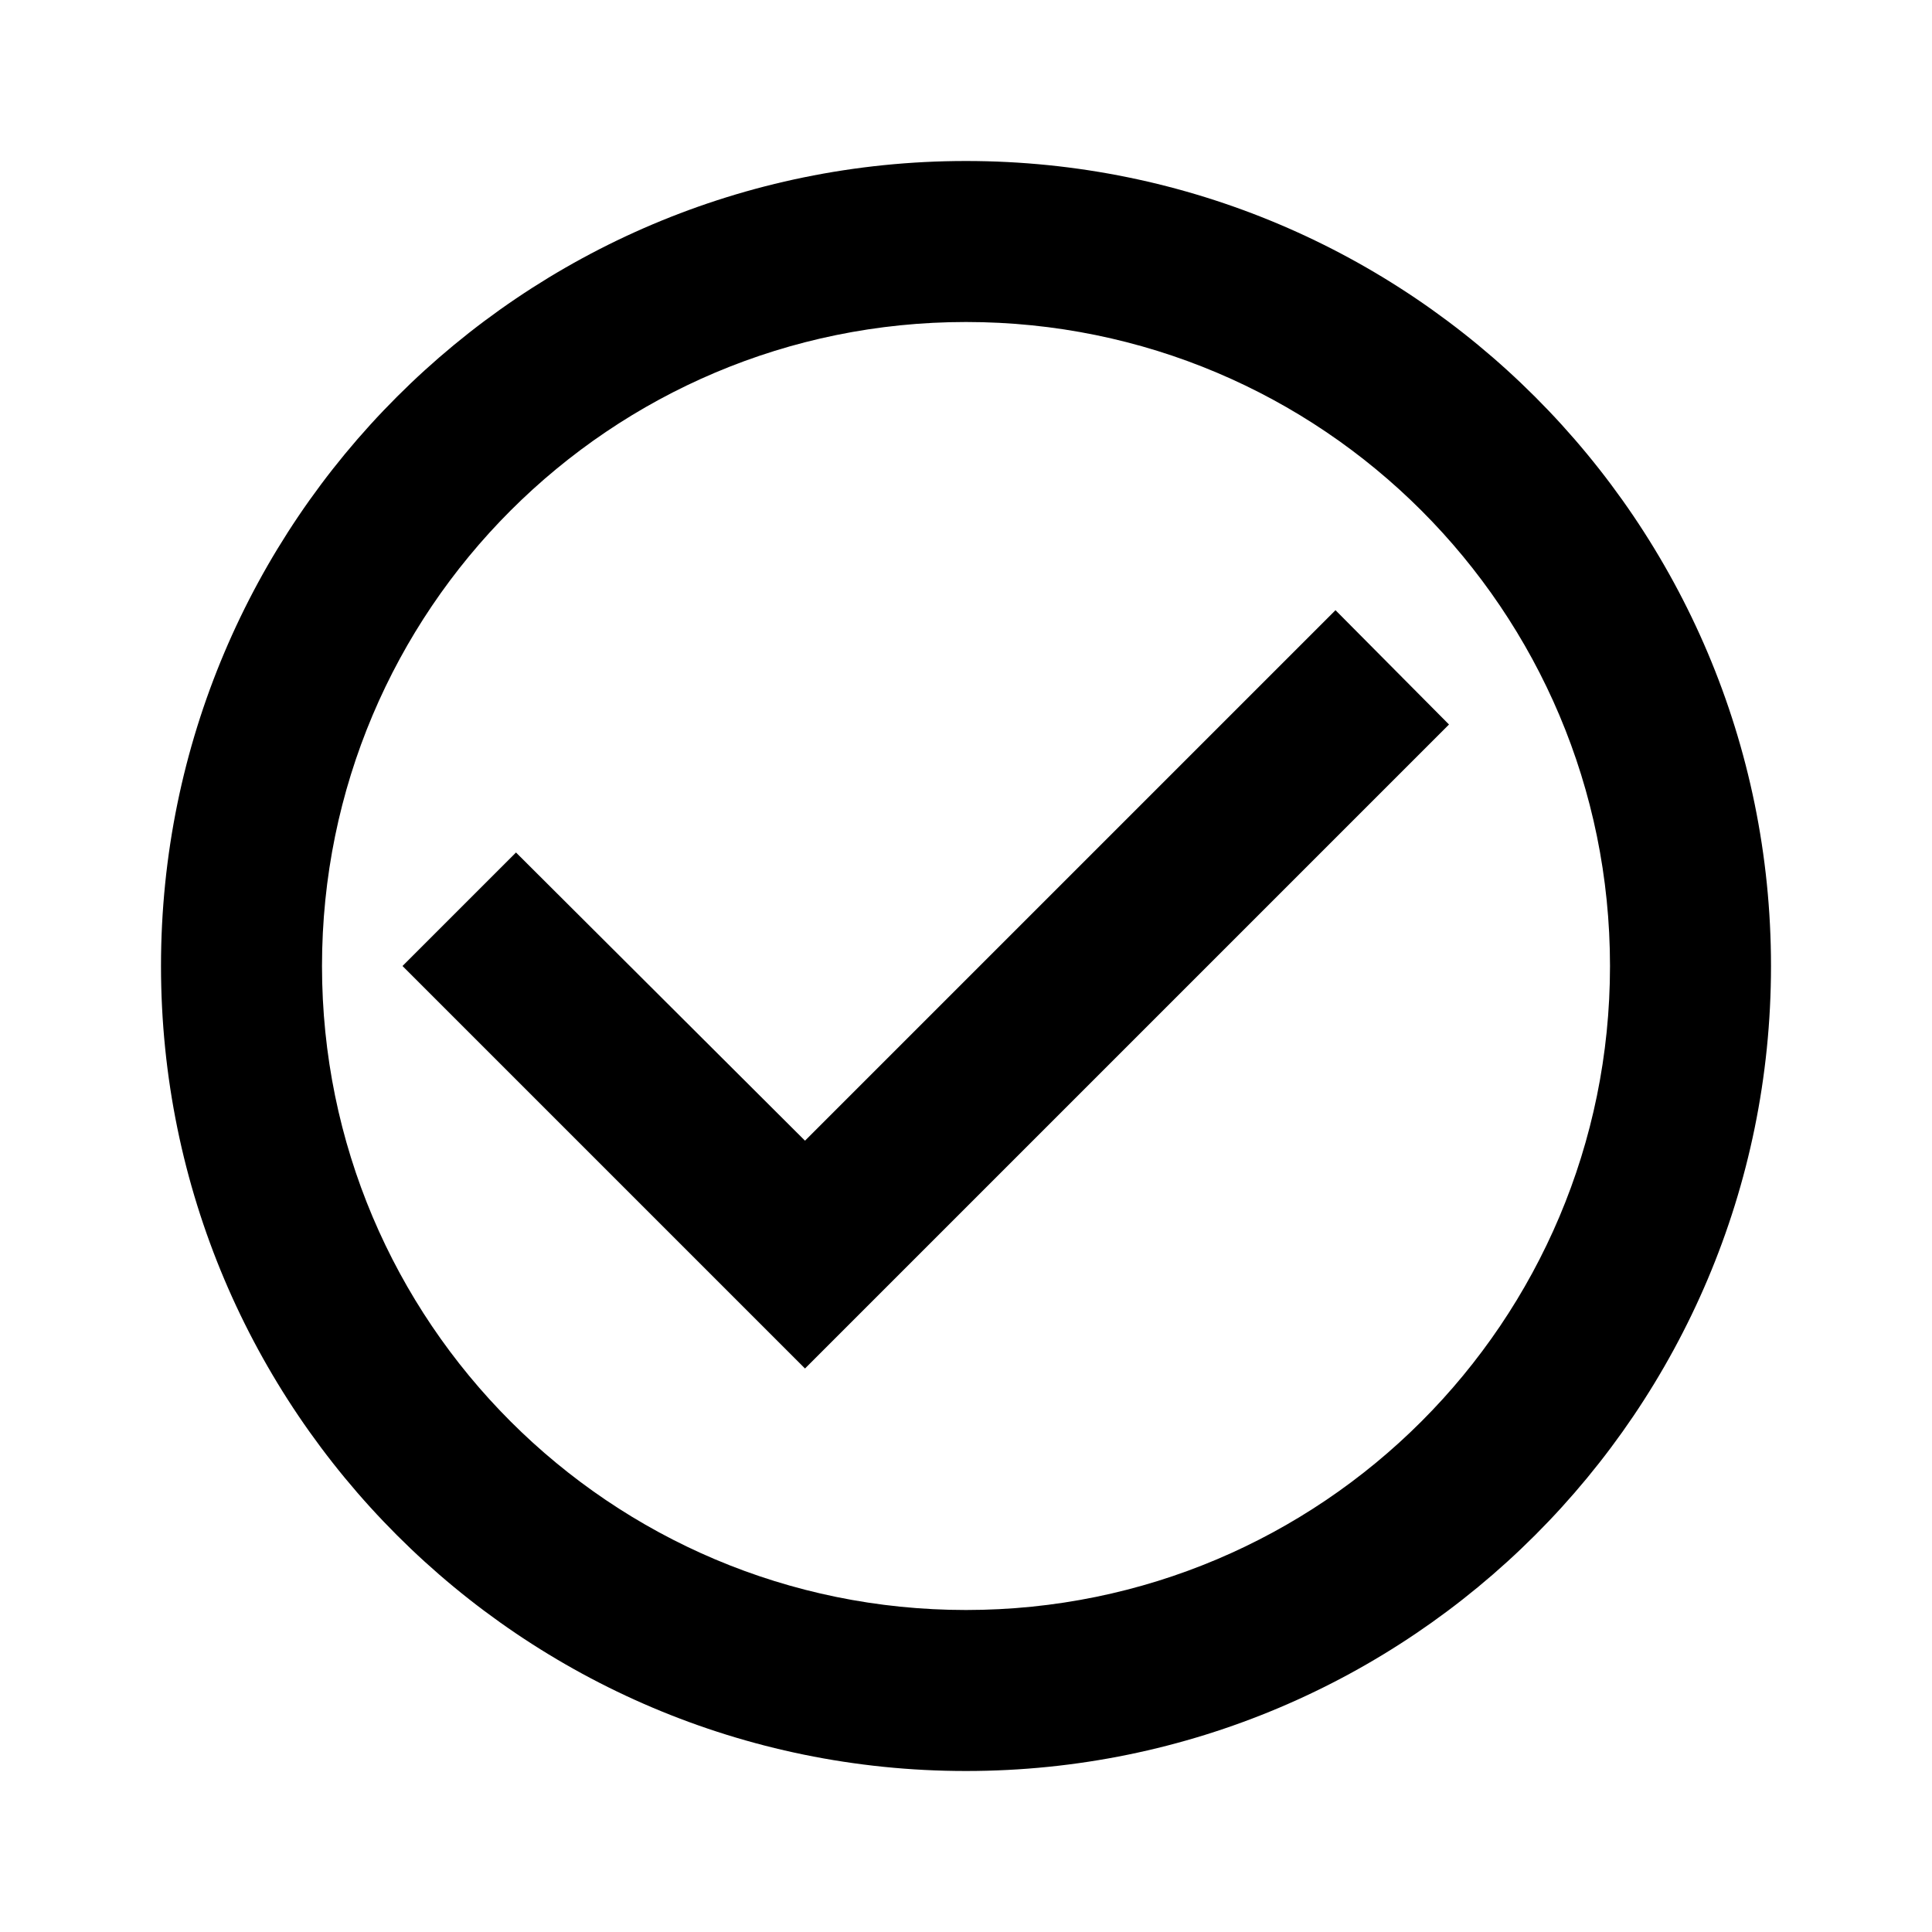
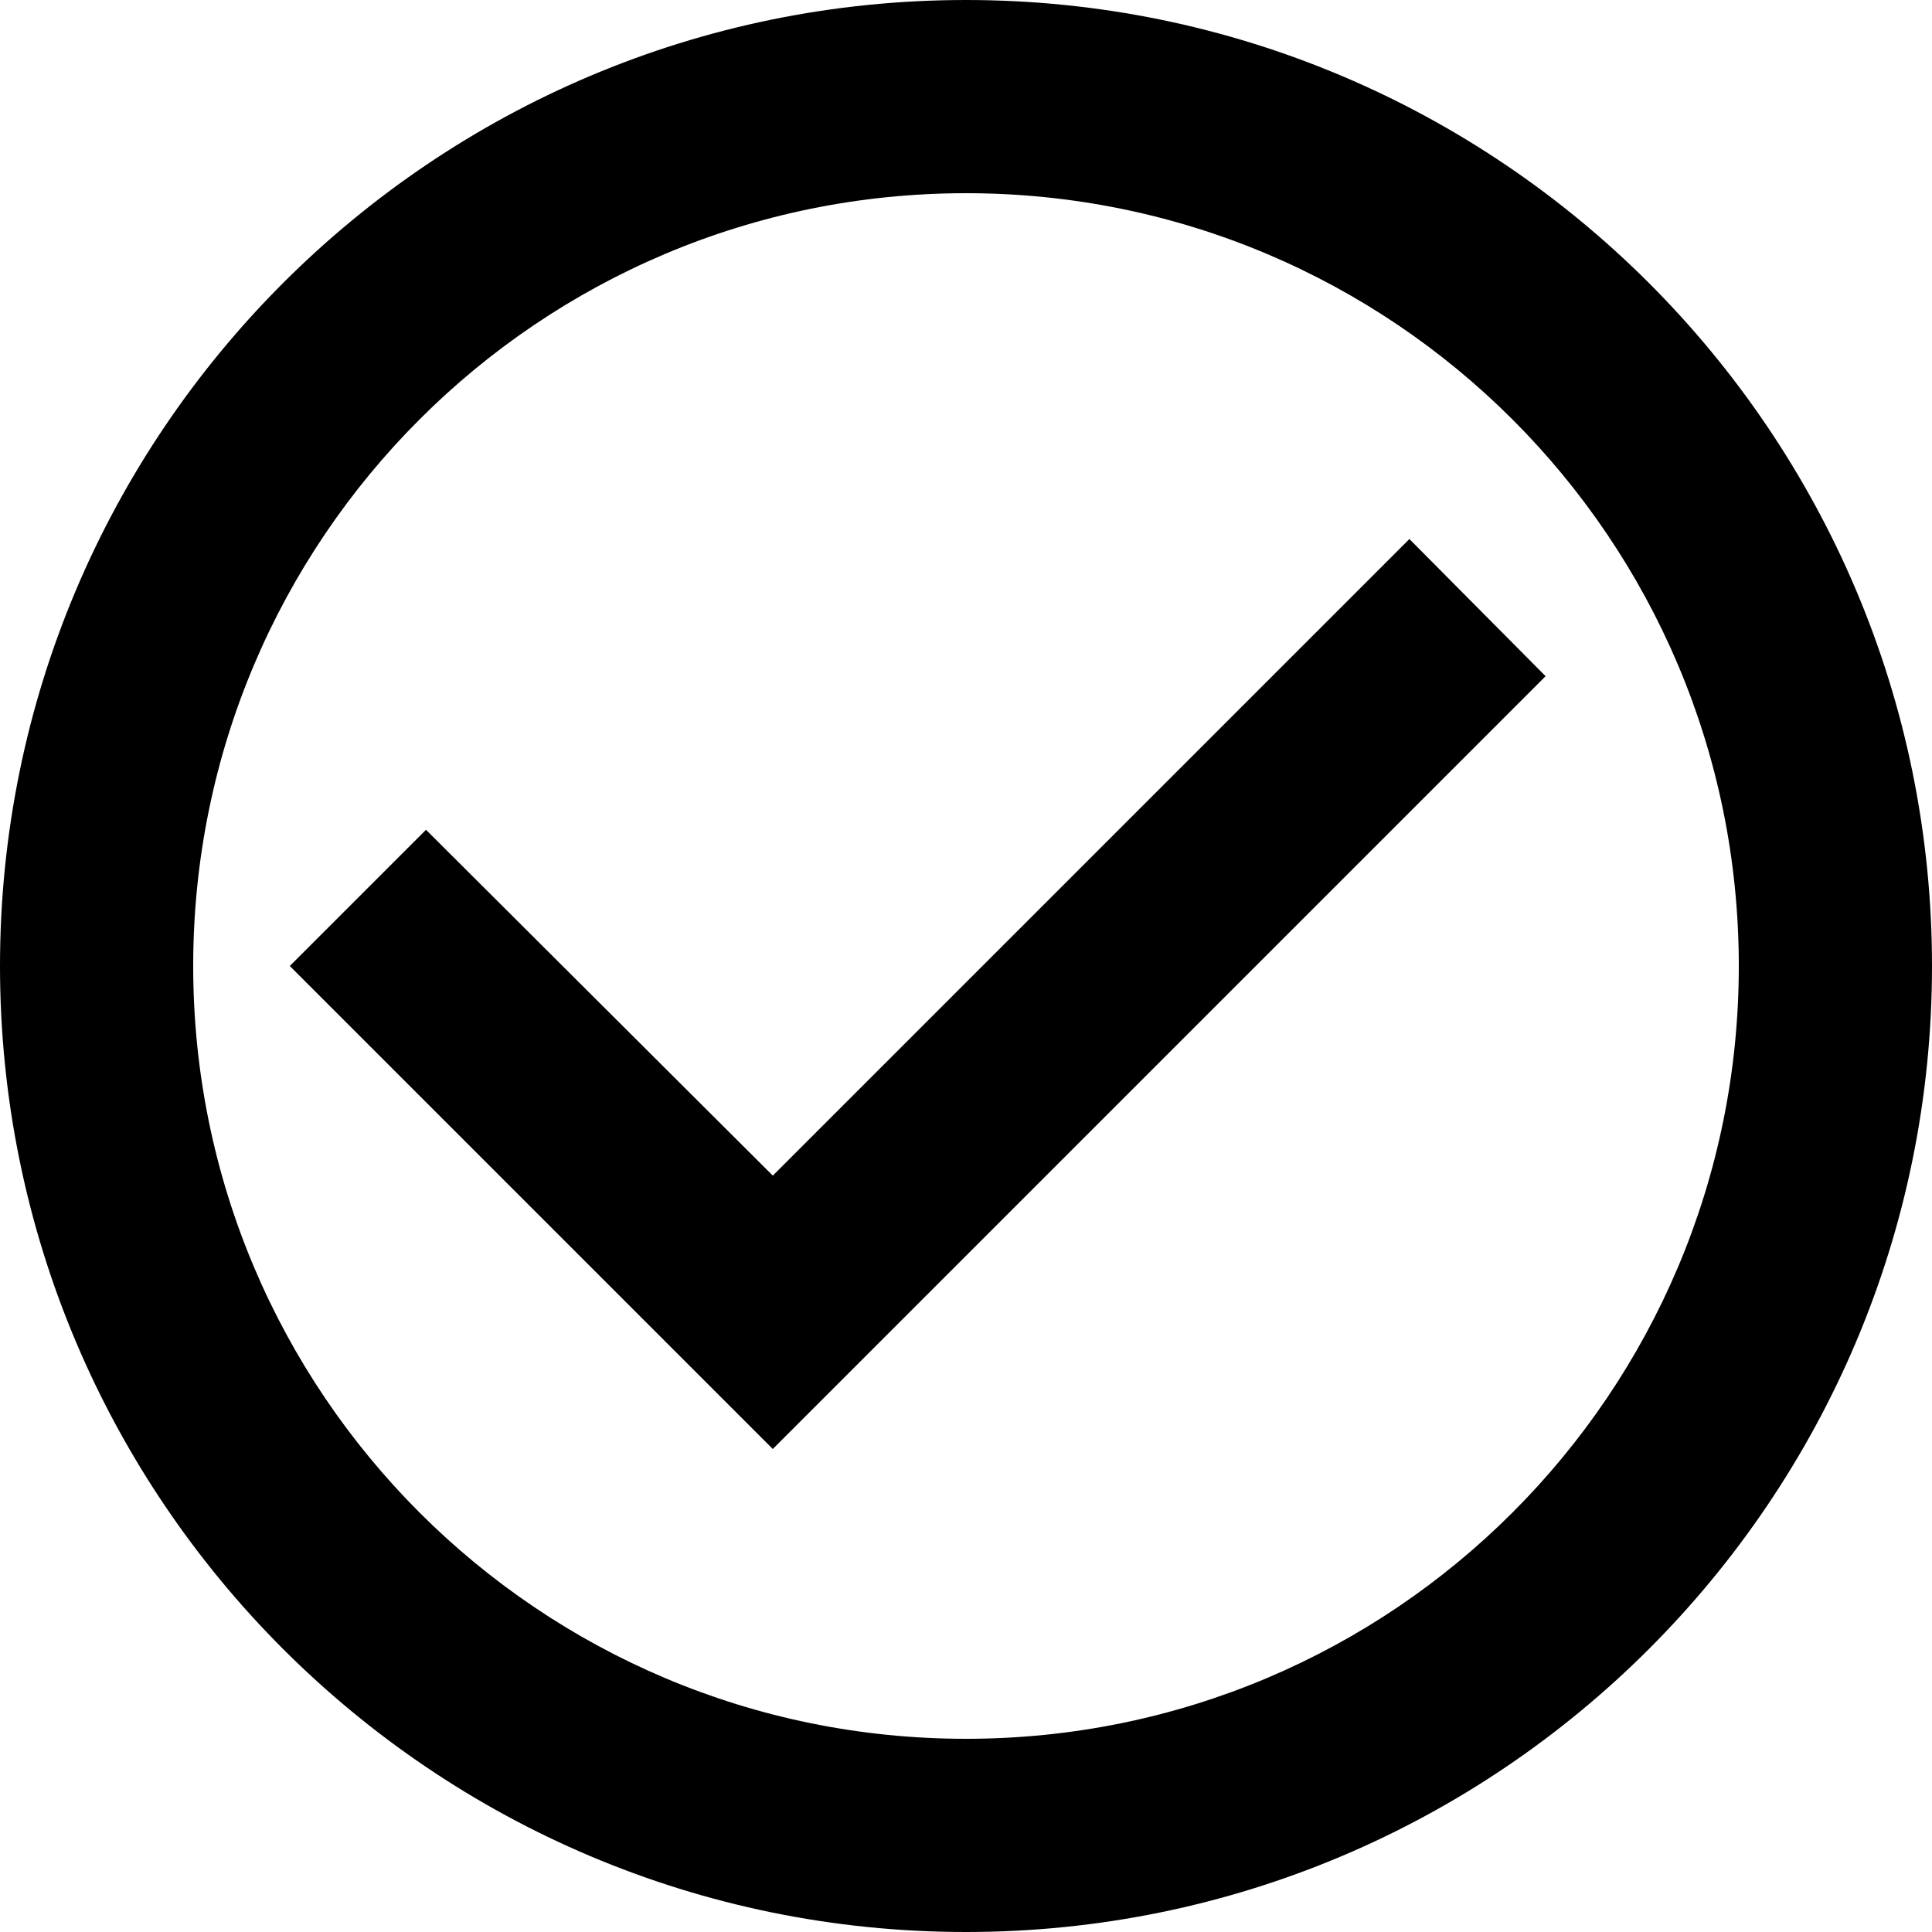
- <svg xmlns="http://www.w3.org/2000/svg" width="24" height="24" viewBox="0 0 24 24" fill="none">
+ <svg xmlns="http://www.w3.org/2000/svg" width="20" height="20" viewBox="2 2 20 20" fill="none">
  <path fill-rule="evenodd" clip-rule="evenodd" d="M16.59 7.58L10 14.17L6.41 10.59L5 12L10 17L18 9L16.59 7.58ZM12 2C6.48 2 2 6.48 2 12C2 17.52 6.48 22 12 22C17.52 22 22 17.52 22 12C22 6.48 17.52 2 12 2ZM12 20C7.58 20 4 16.42 4 12C4 7.58 7.58 4 12 4C16.42 4 20 7.58 20 12C20 16.42 16.42 20 12 20Z" fill="black" />
</svg>
